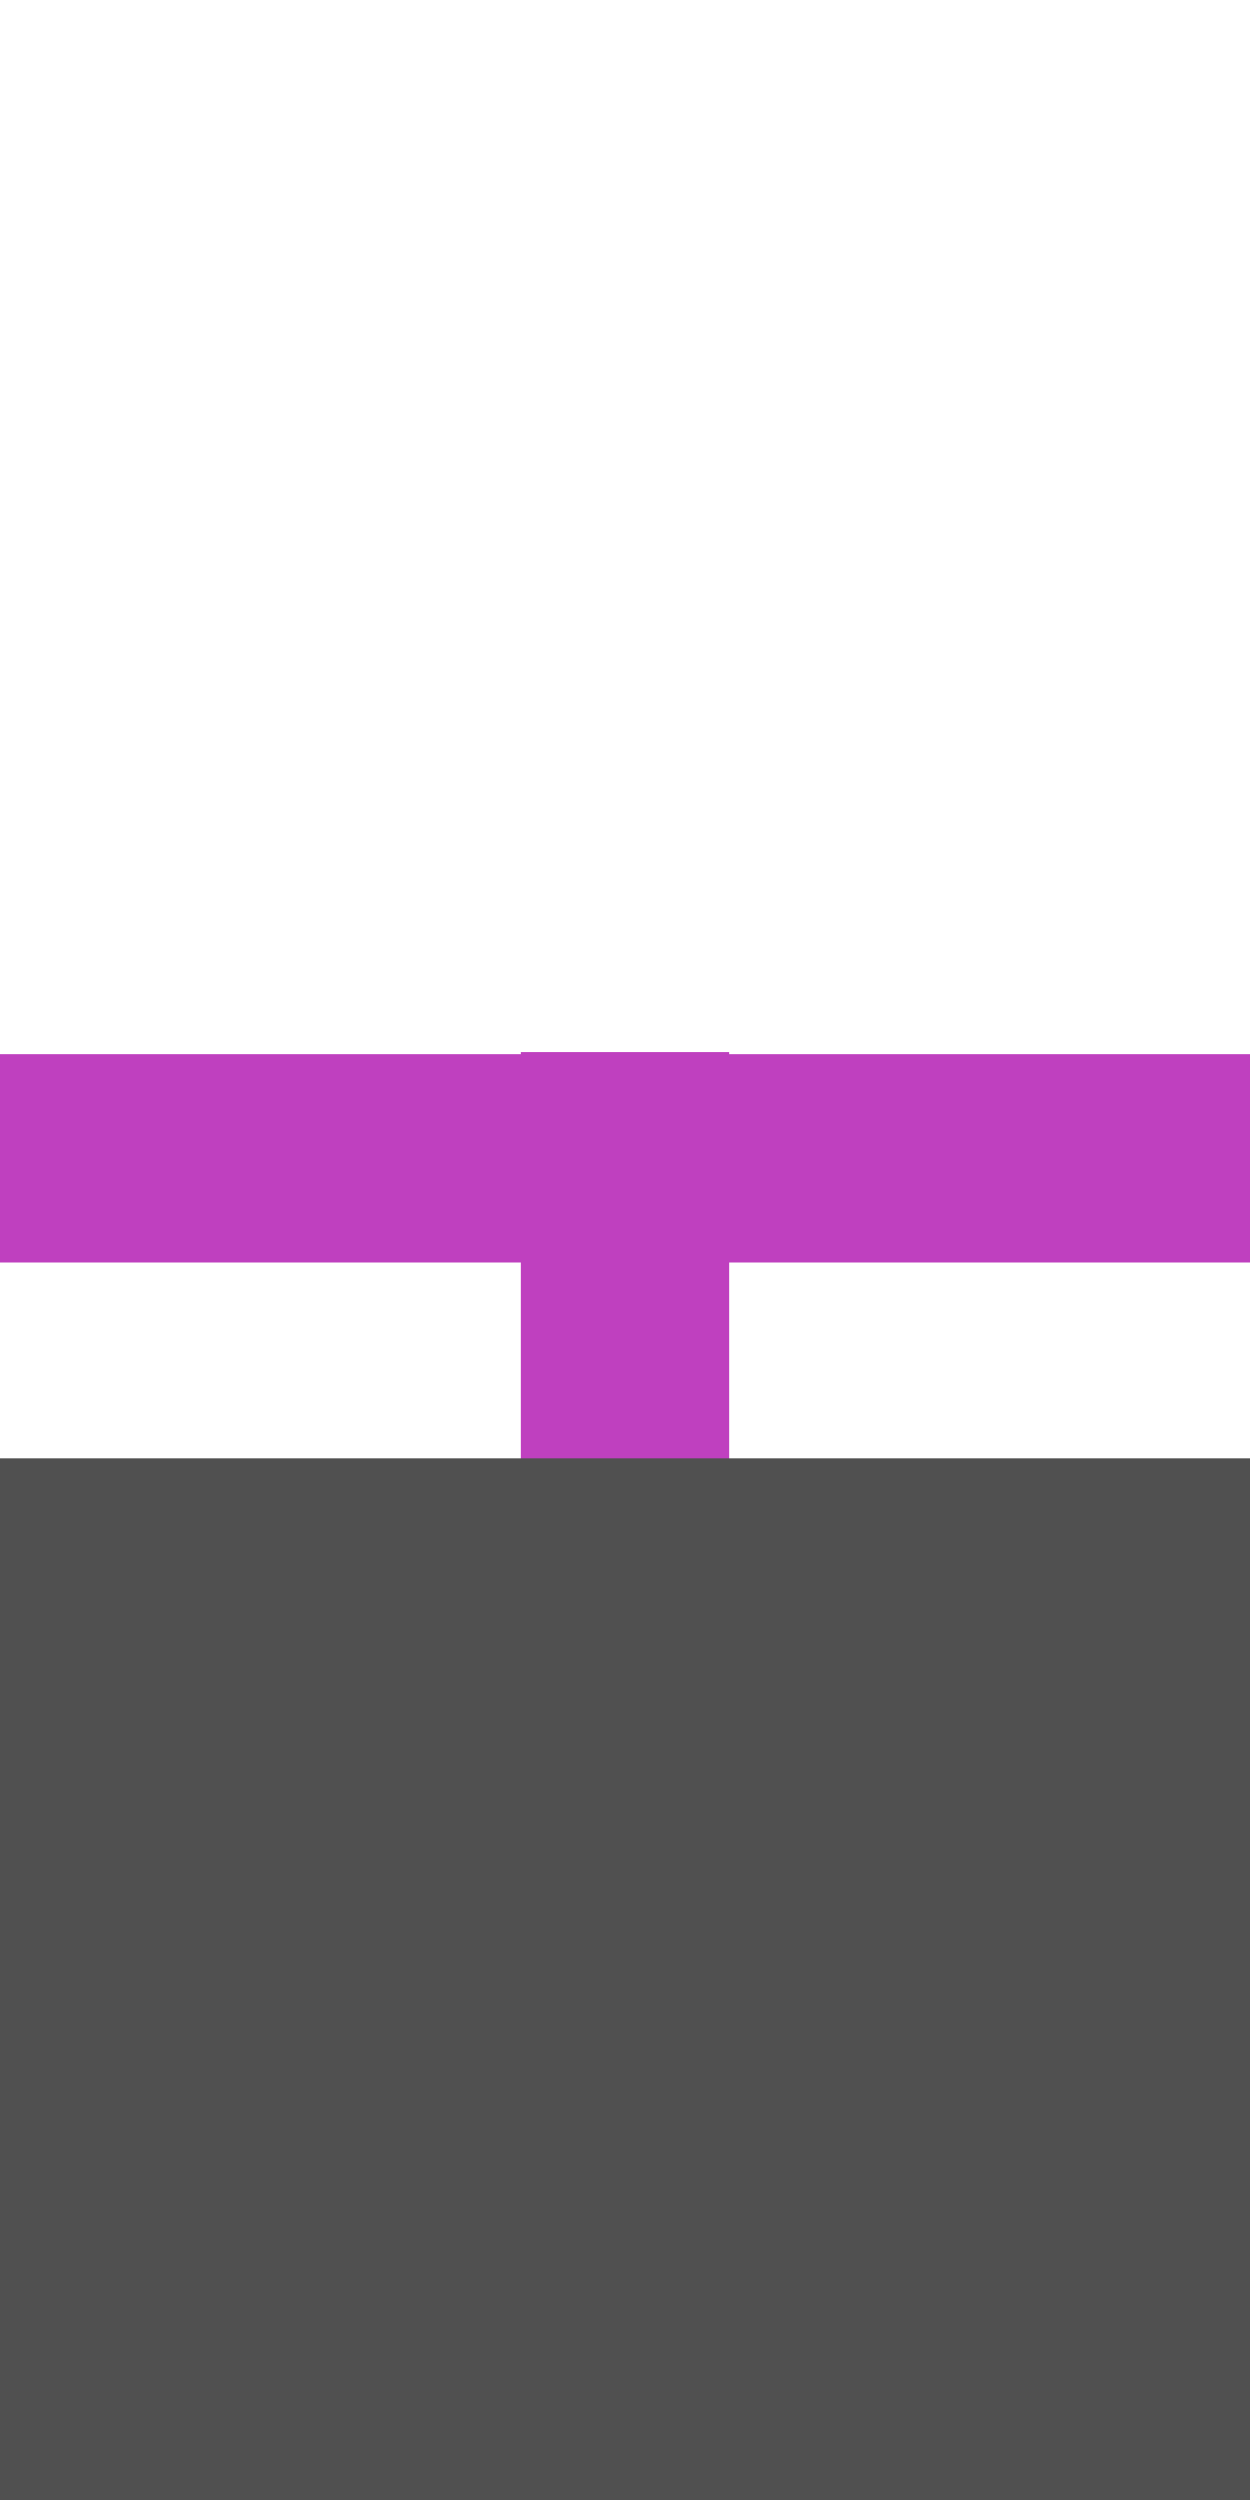
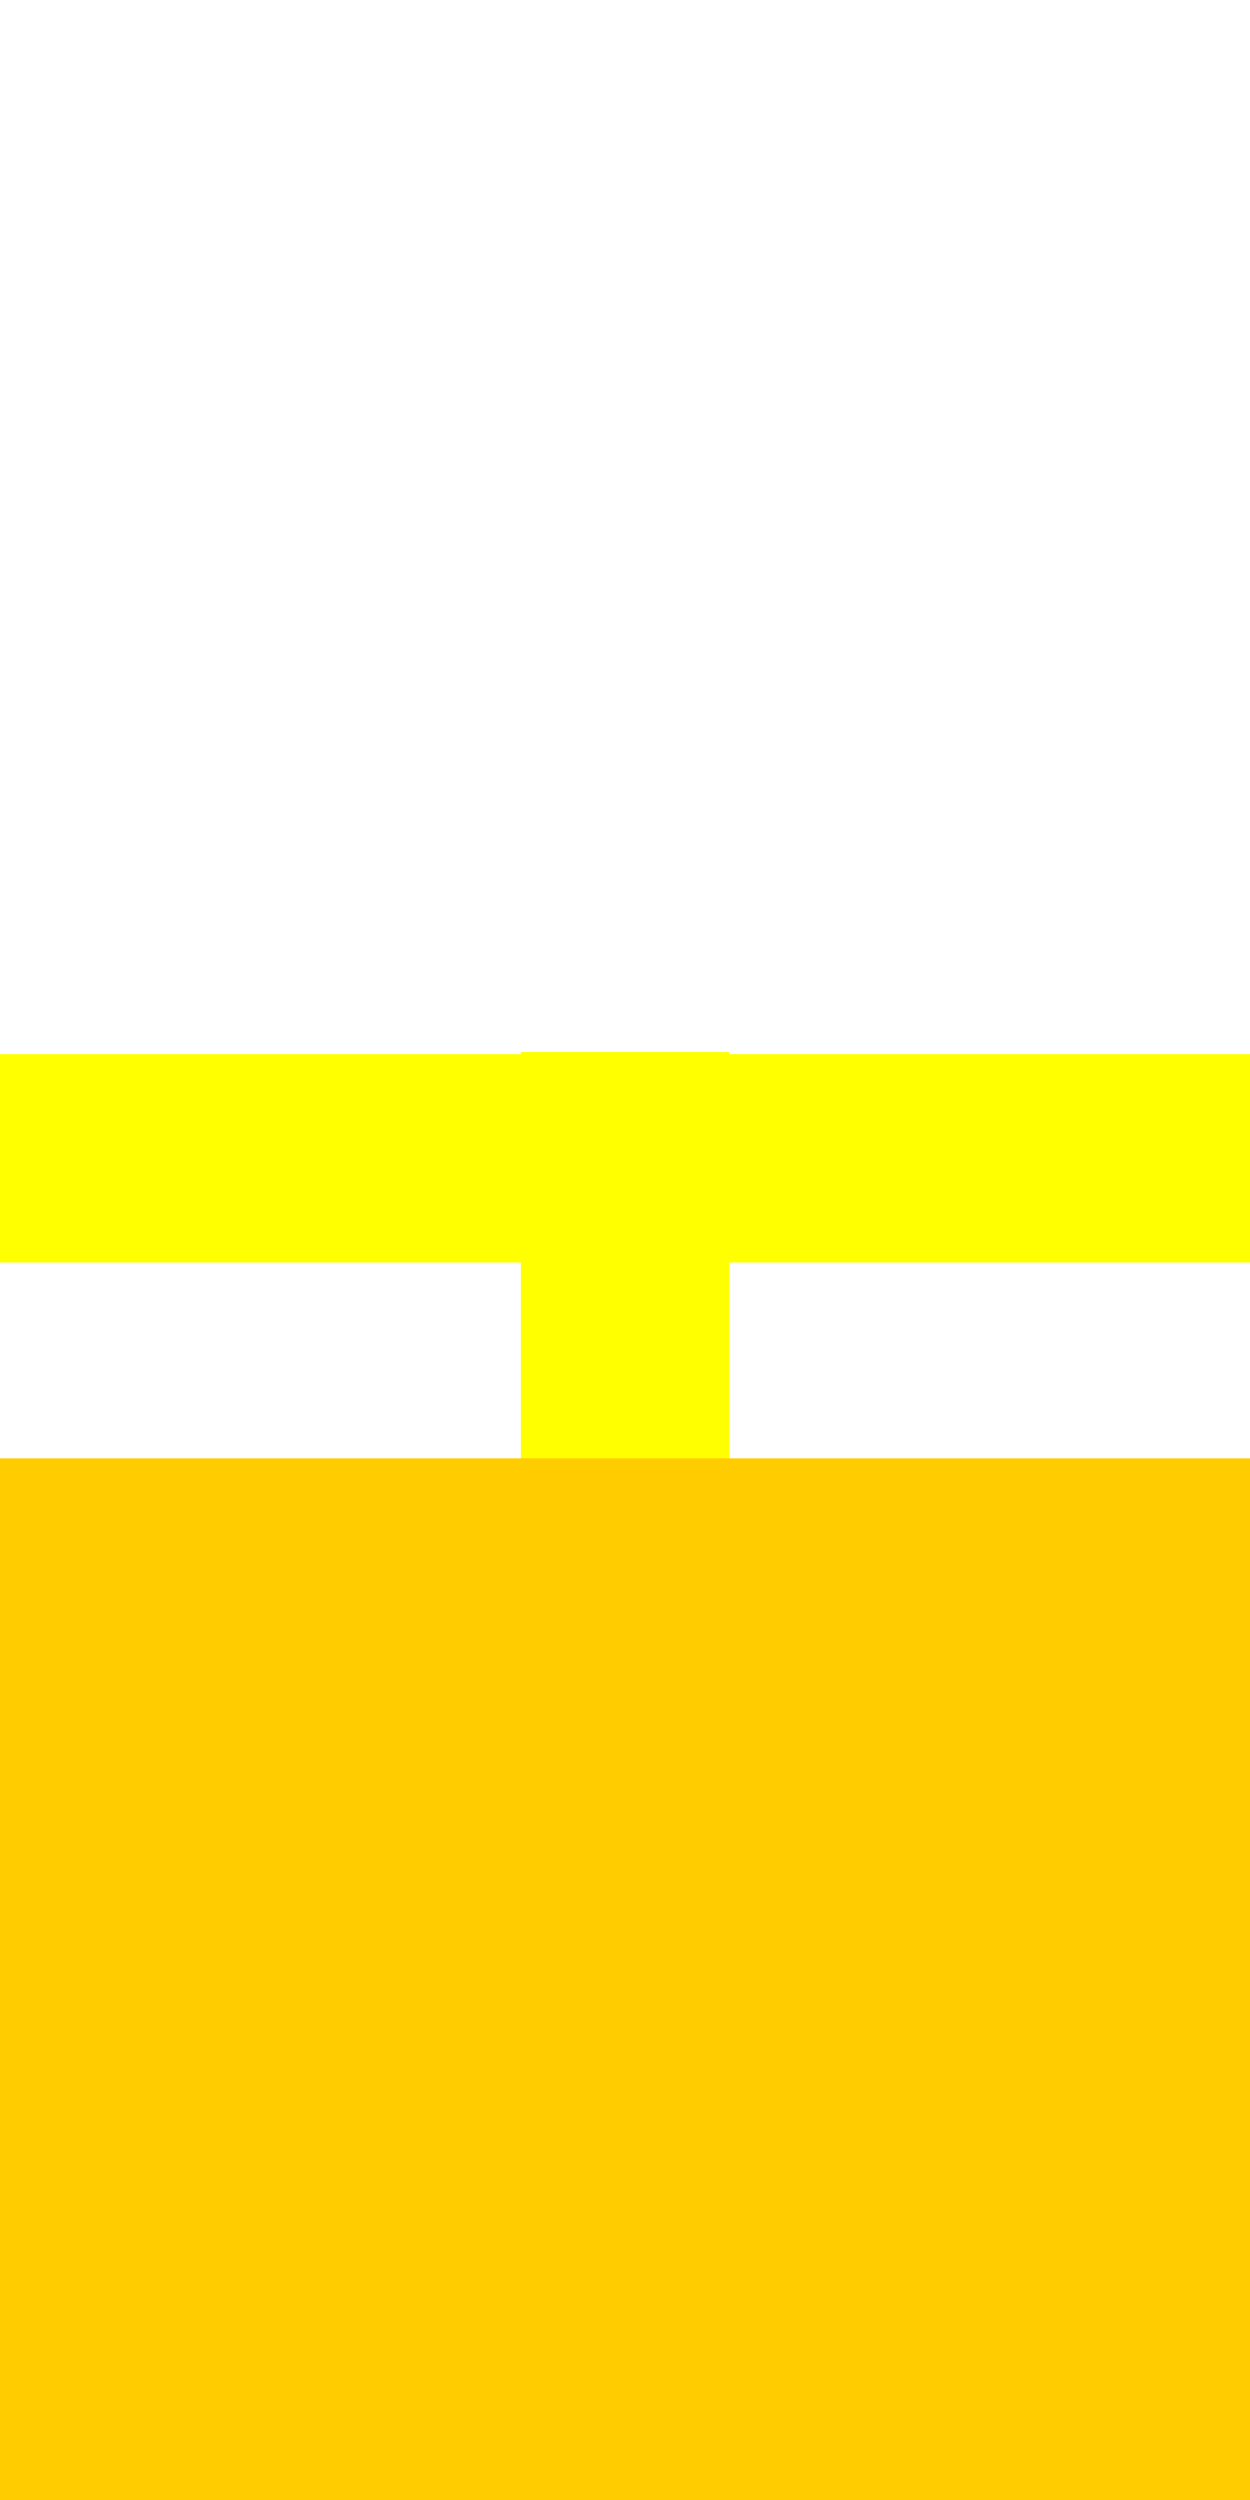
<svg xmlns="http://www.w3.org/2000/svg" version="1.1" preserveAspectRatio="none" x="0px" y="0px" width="30px" height="60px" viewBox="0 -30 30 60">
-   <path fill="#BF40BF" stroke="none" d=" M 30 -4.7 L 17.5 -4.7 17.5 -4.75 12.5 -4.75 12.5 -4.7 0 -4.7 0 0.3 12.5 0.3 12.5 25.25 17.5 25.25 17.5 0.3 30 0.3 30 -4.7 Z" />
-   <path fill="#505050" stroke="none" d=" M 0 5 L 0 30 30 30 30 5 0 5 Z" />
+   <path fill="#FFFF00" stroke="none" d=" M 30 -4.7 L 17.5 -4.7 17.5 -4.75 12.5 -4.75 12.5 -4.7 0 -4.7 0 0.3 12.5 0.3 12.5 25.25 17.5 25.25 17.5 0.3 30 0.3 30 -4.7 Z" />
+   <path fill="#FFCC00" stroke="none" d=" M 0 5 L 0 30 30 30 30 5 0 5 Z" />
</svg>
